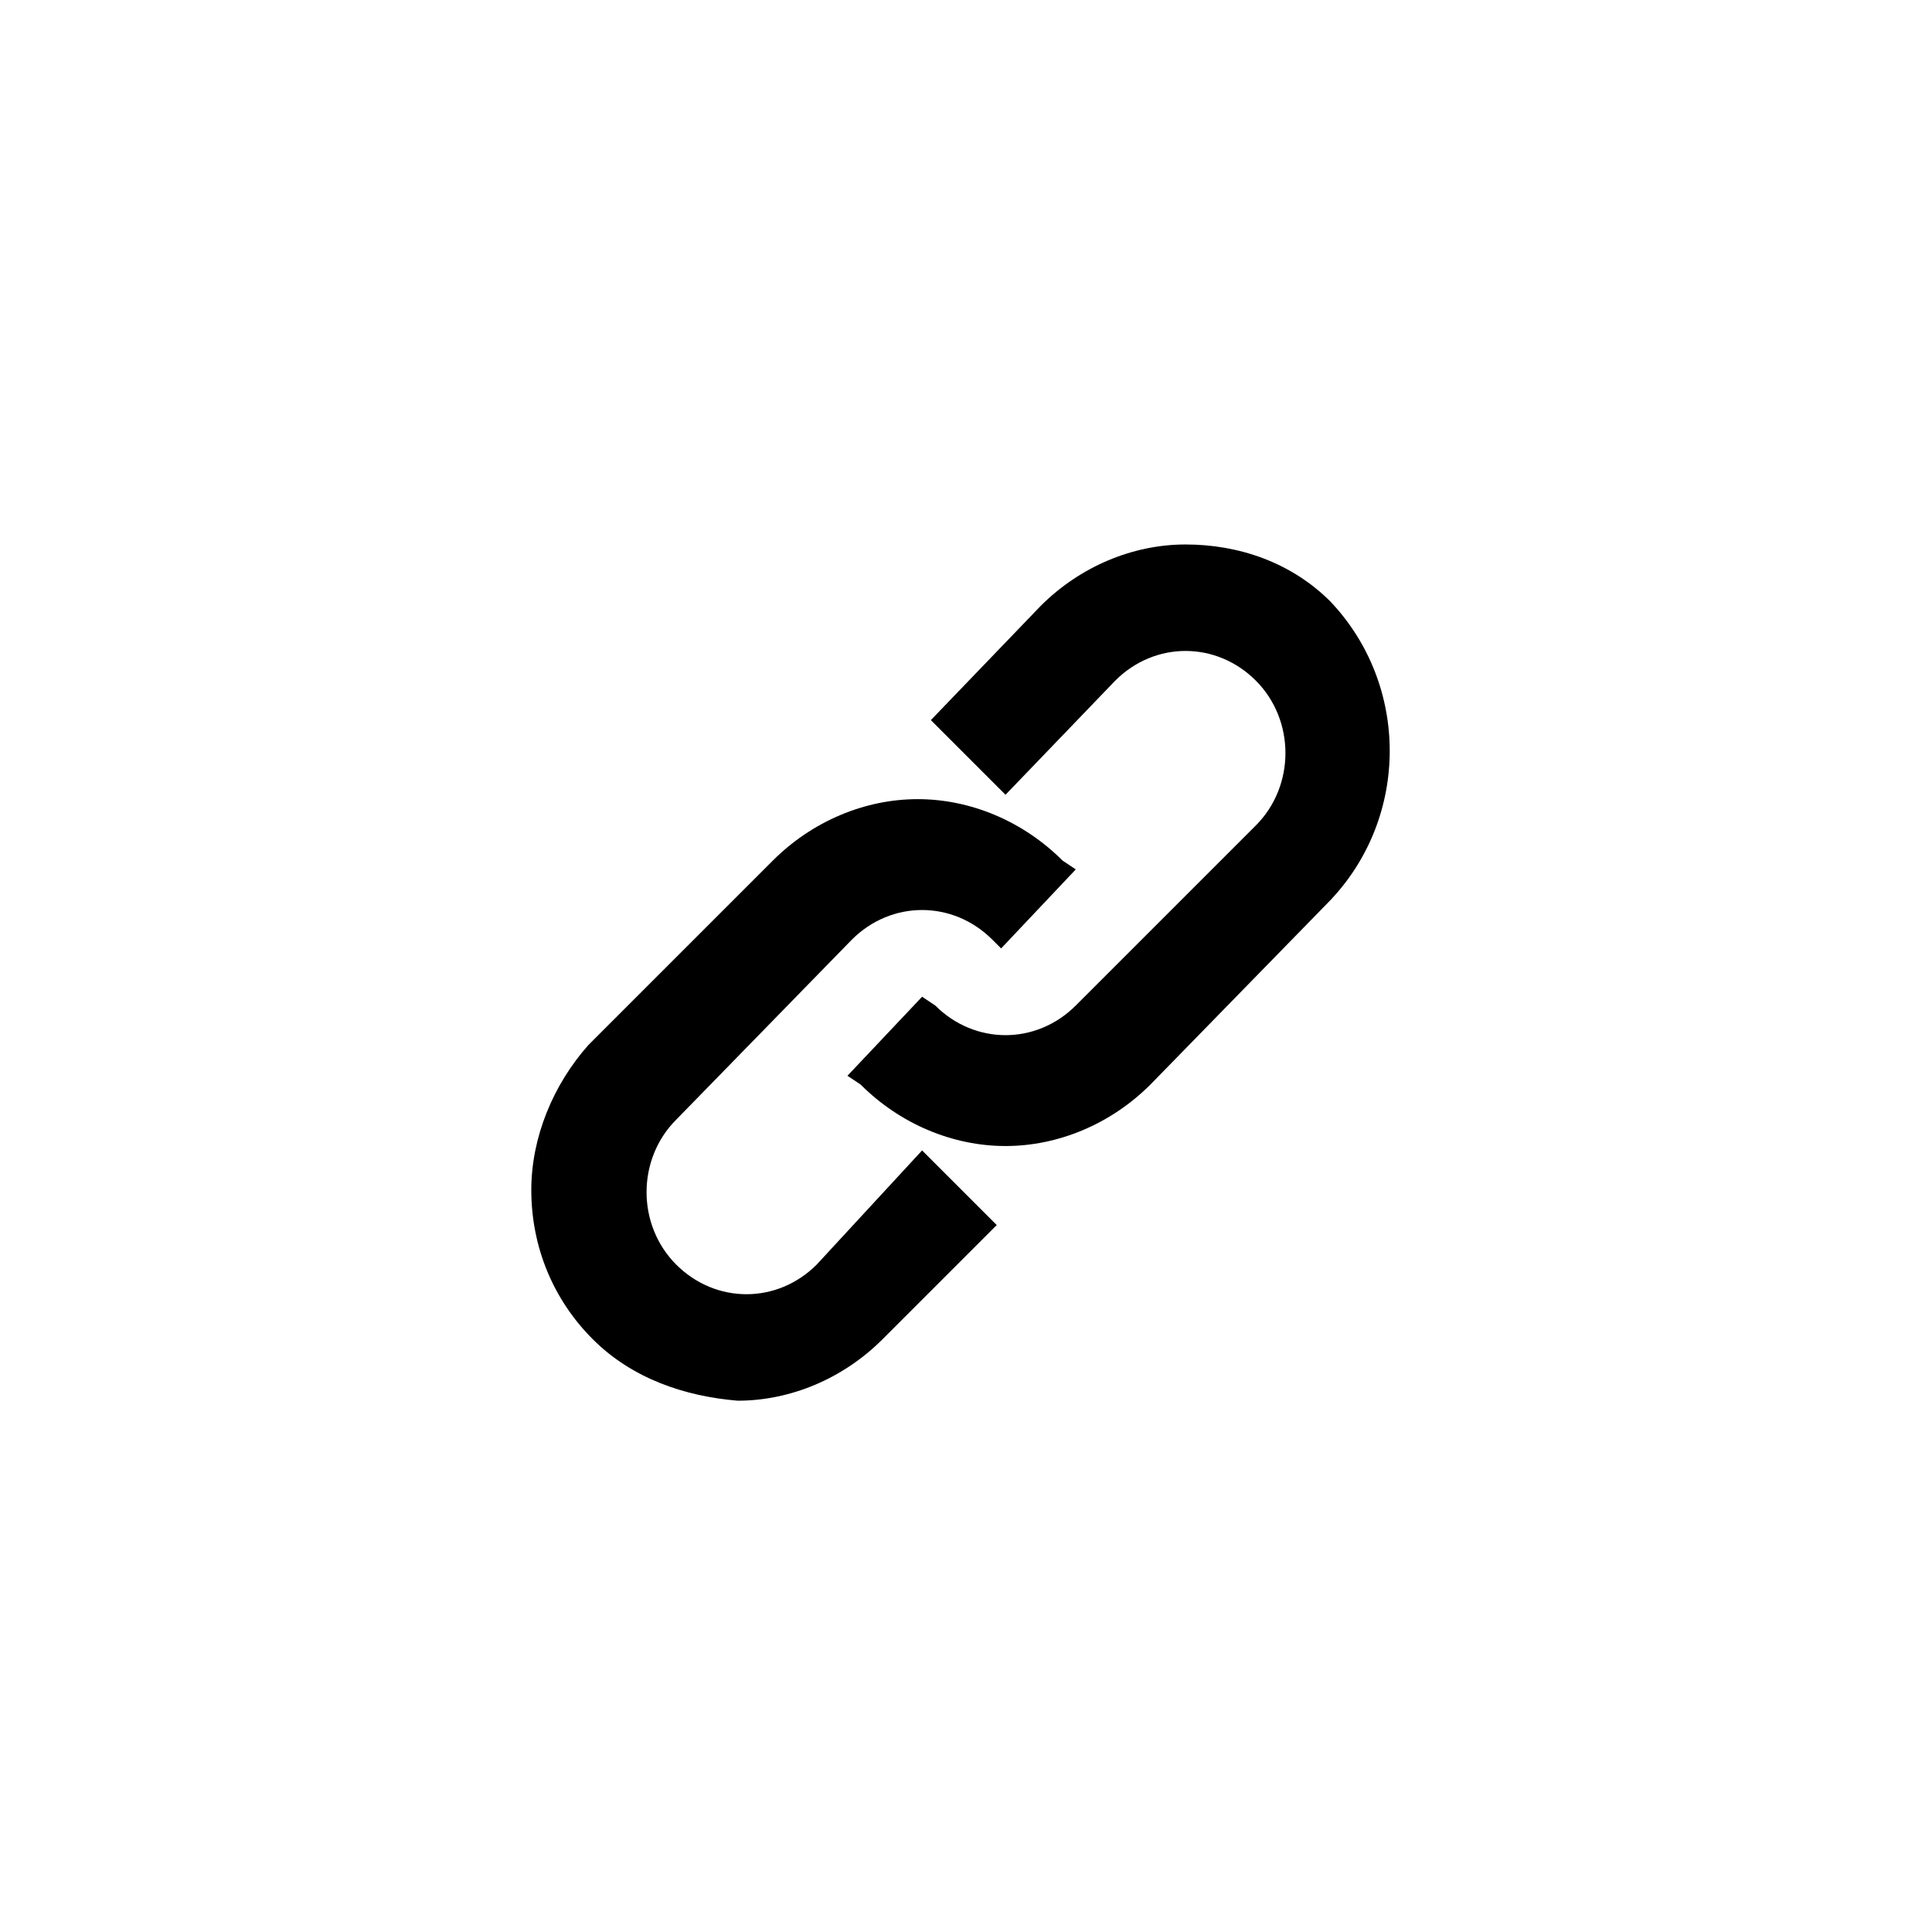
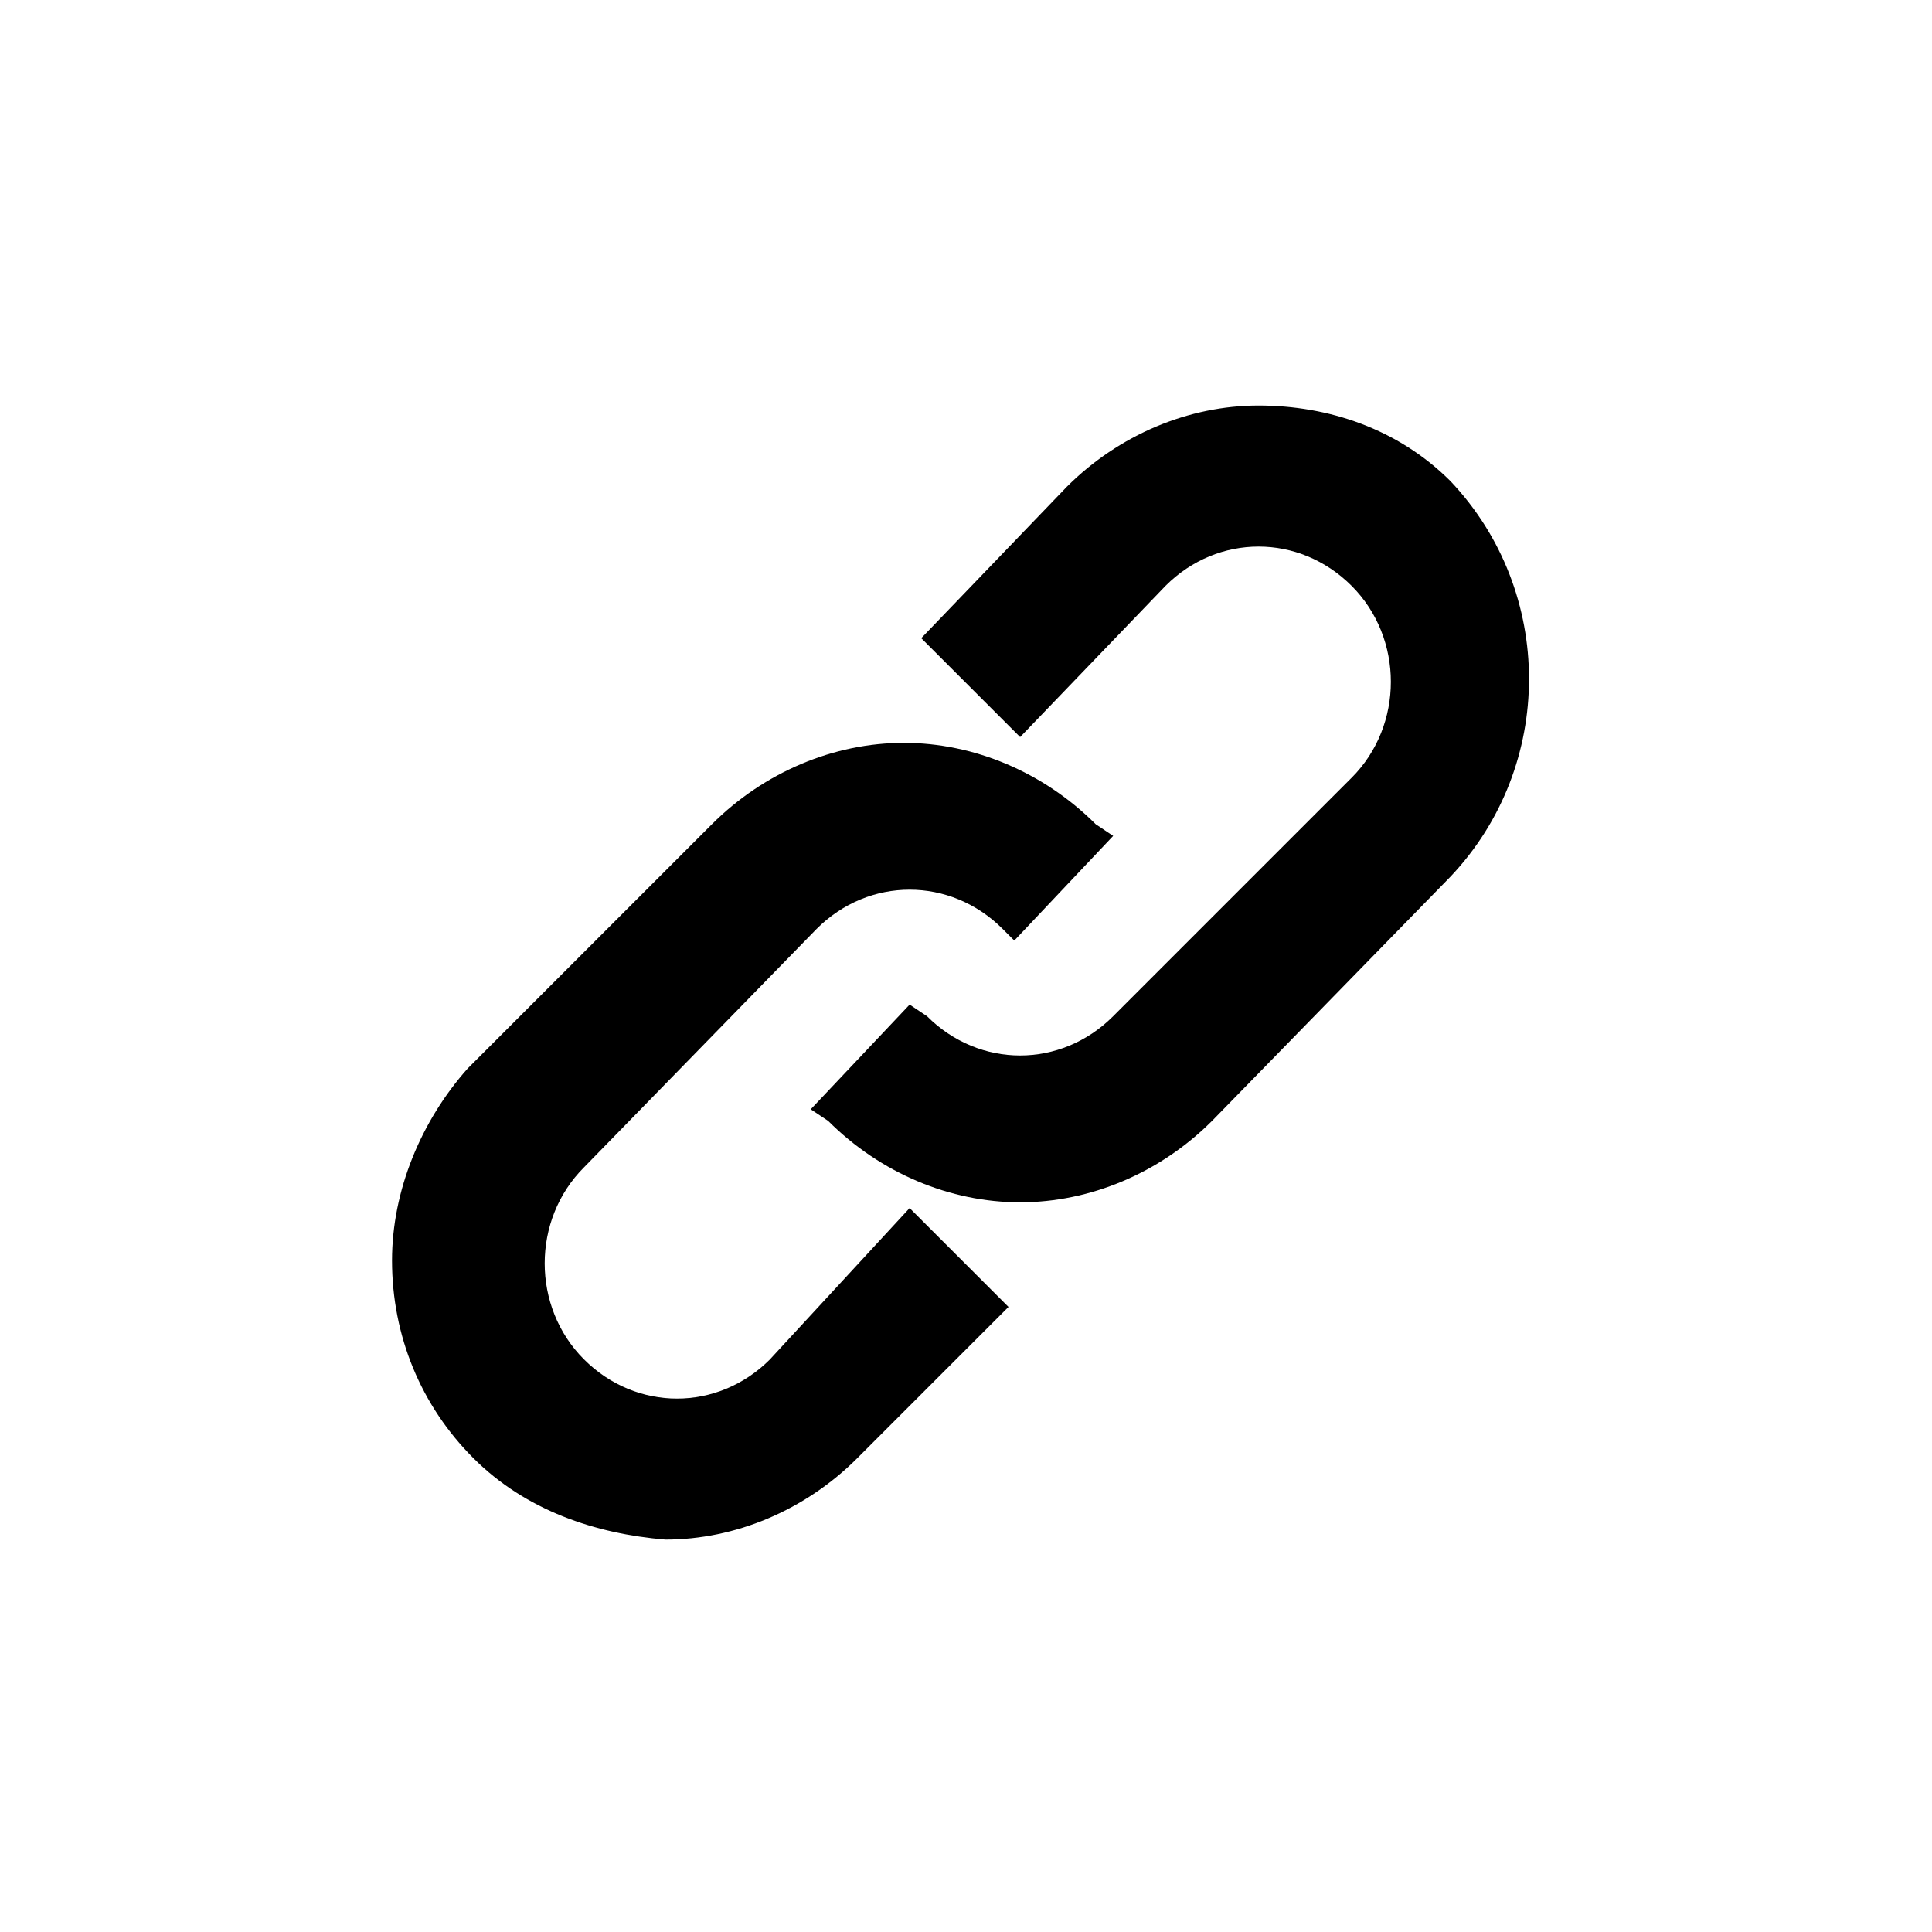
- <svg xmlns="http://www.w3.org/2000/svg" version="1.1" id="Слой_1" x="0px" y="0px" viewBox="0 0 44 44" style="enable-background:new 0 0 44 44;" xml:space="preserve">
-   <path d="M18.6,28.8c-0.9,0.9-2.3,0.9-3.2,0c-0.9-0.9-0.9-2.4,0-3.3l4-4.1c0.9-0.9,2.3-0.9,3.2,0l0.2,0.2l1.7-1.8  l-0.3-0.2c-0.9-0.9-2.1-1.4-3.3-1.4l0,0c-1.2,0-2.4,0.5-3.3,1.4l-4.1,4.1l-0.1,0.1l0,0c-0.8,0.9-1.3,2.1-1.3,3.3  c0,1.3,0.5,2.5,1.4,3.4c0.9,0.9,2.1,1.3,3.3,1.4c1.2,0,2.4-0.5,3.3-1.4l2.6-2.6l-1.7-1.7L18.6,28.8z" />
-   <path d="M30.3,13.7c-0.9-0.9-2.1-1.3-3.3-1.3l0,0c-1.2,0-2.4,0.5-3.3,1.4l-2.5,2.6l1.7,1.7l2.5-2.6  c0.9-0.9,2.3-0.9,3.2,0c0.9,0.9,0.9,2.4,0,3.3l-4.1,4.1c-0.9,0.9-2.3,0.9-3.2,0L21,22.7l-1.7,1.8l0.3,0.2c0.9,0.9,2.1,1.4,3.3,1.4  c1.2,0,2.4-0.5,3.3-1.4l4.1-4.2C32.1,18.6,32.1,15.6,30.3,13.7z" />
+ <svg xmlns="http://www.w3.org/2000/svg" xml:space="preserve" style="enable-background:new 0 0 44 44;" viewBox="0 0 44 44" y="0px" x="0px" version="1.1">
+   <path d="m 17.537,30.958 c -1.192,1.192 -3.046,1.192 -4.238,0 -1.192,-1.192 -1.192,-3.179 0,-4.371 l 5.298,-5.431 c 1.192,-1.192 3.046,-1.192 4.238,0 l 0.265,0.265 2.252,-2.384 -0.397,-0.265 C 23.762,17.58 22.173,16.918 20.584,16.918 l 0,0 c -1.589,0 -3.179,0.662 -4.371,1.854 l -5.431,5.431 -0.132,0.132 0,0 c -1.06,1.192 -1.722,2.781 -1.722,4.371 0,1.722 0.662,3.311 1.854,4.503 1.192,1.192 2.781,1.722 4.371,1.854 1.589,0 3.179,-0.662 4.371,-1.854 l 3.444,-3.444 -2.252,-2.252 -3.179,3.444 z" />
+   <path d="M 33.034,10.958 C 31.842,9.766 30.253,9.236 28.663,9.236 l 0,0 c -1.589,0 -3.179,0.662 -4.371,1.854 l -3.311,3.444 2.252,2.252 3.311,-3.444 c 1.192,-1.192 3.046,-1.192 4.238,0 1.192,1.192 1.192,3.179 0,4.371 l -5.431,5.431 c -1.192,1.192 -3.046,1.192 -4.238,0 l -0.397,-0.265 -2.252,2.384 0.397,0.265 c 1.192,1.192 2.781,1.854 4.371,1.854 1.589,0 3.179,-0.662 4.371,-1.854 l 5.431,-5.563 c 2.384,-2.517 2.384,-6.49 0,-9.007 z" />
</svg>
